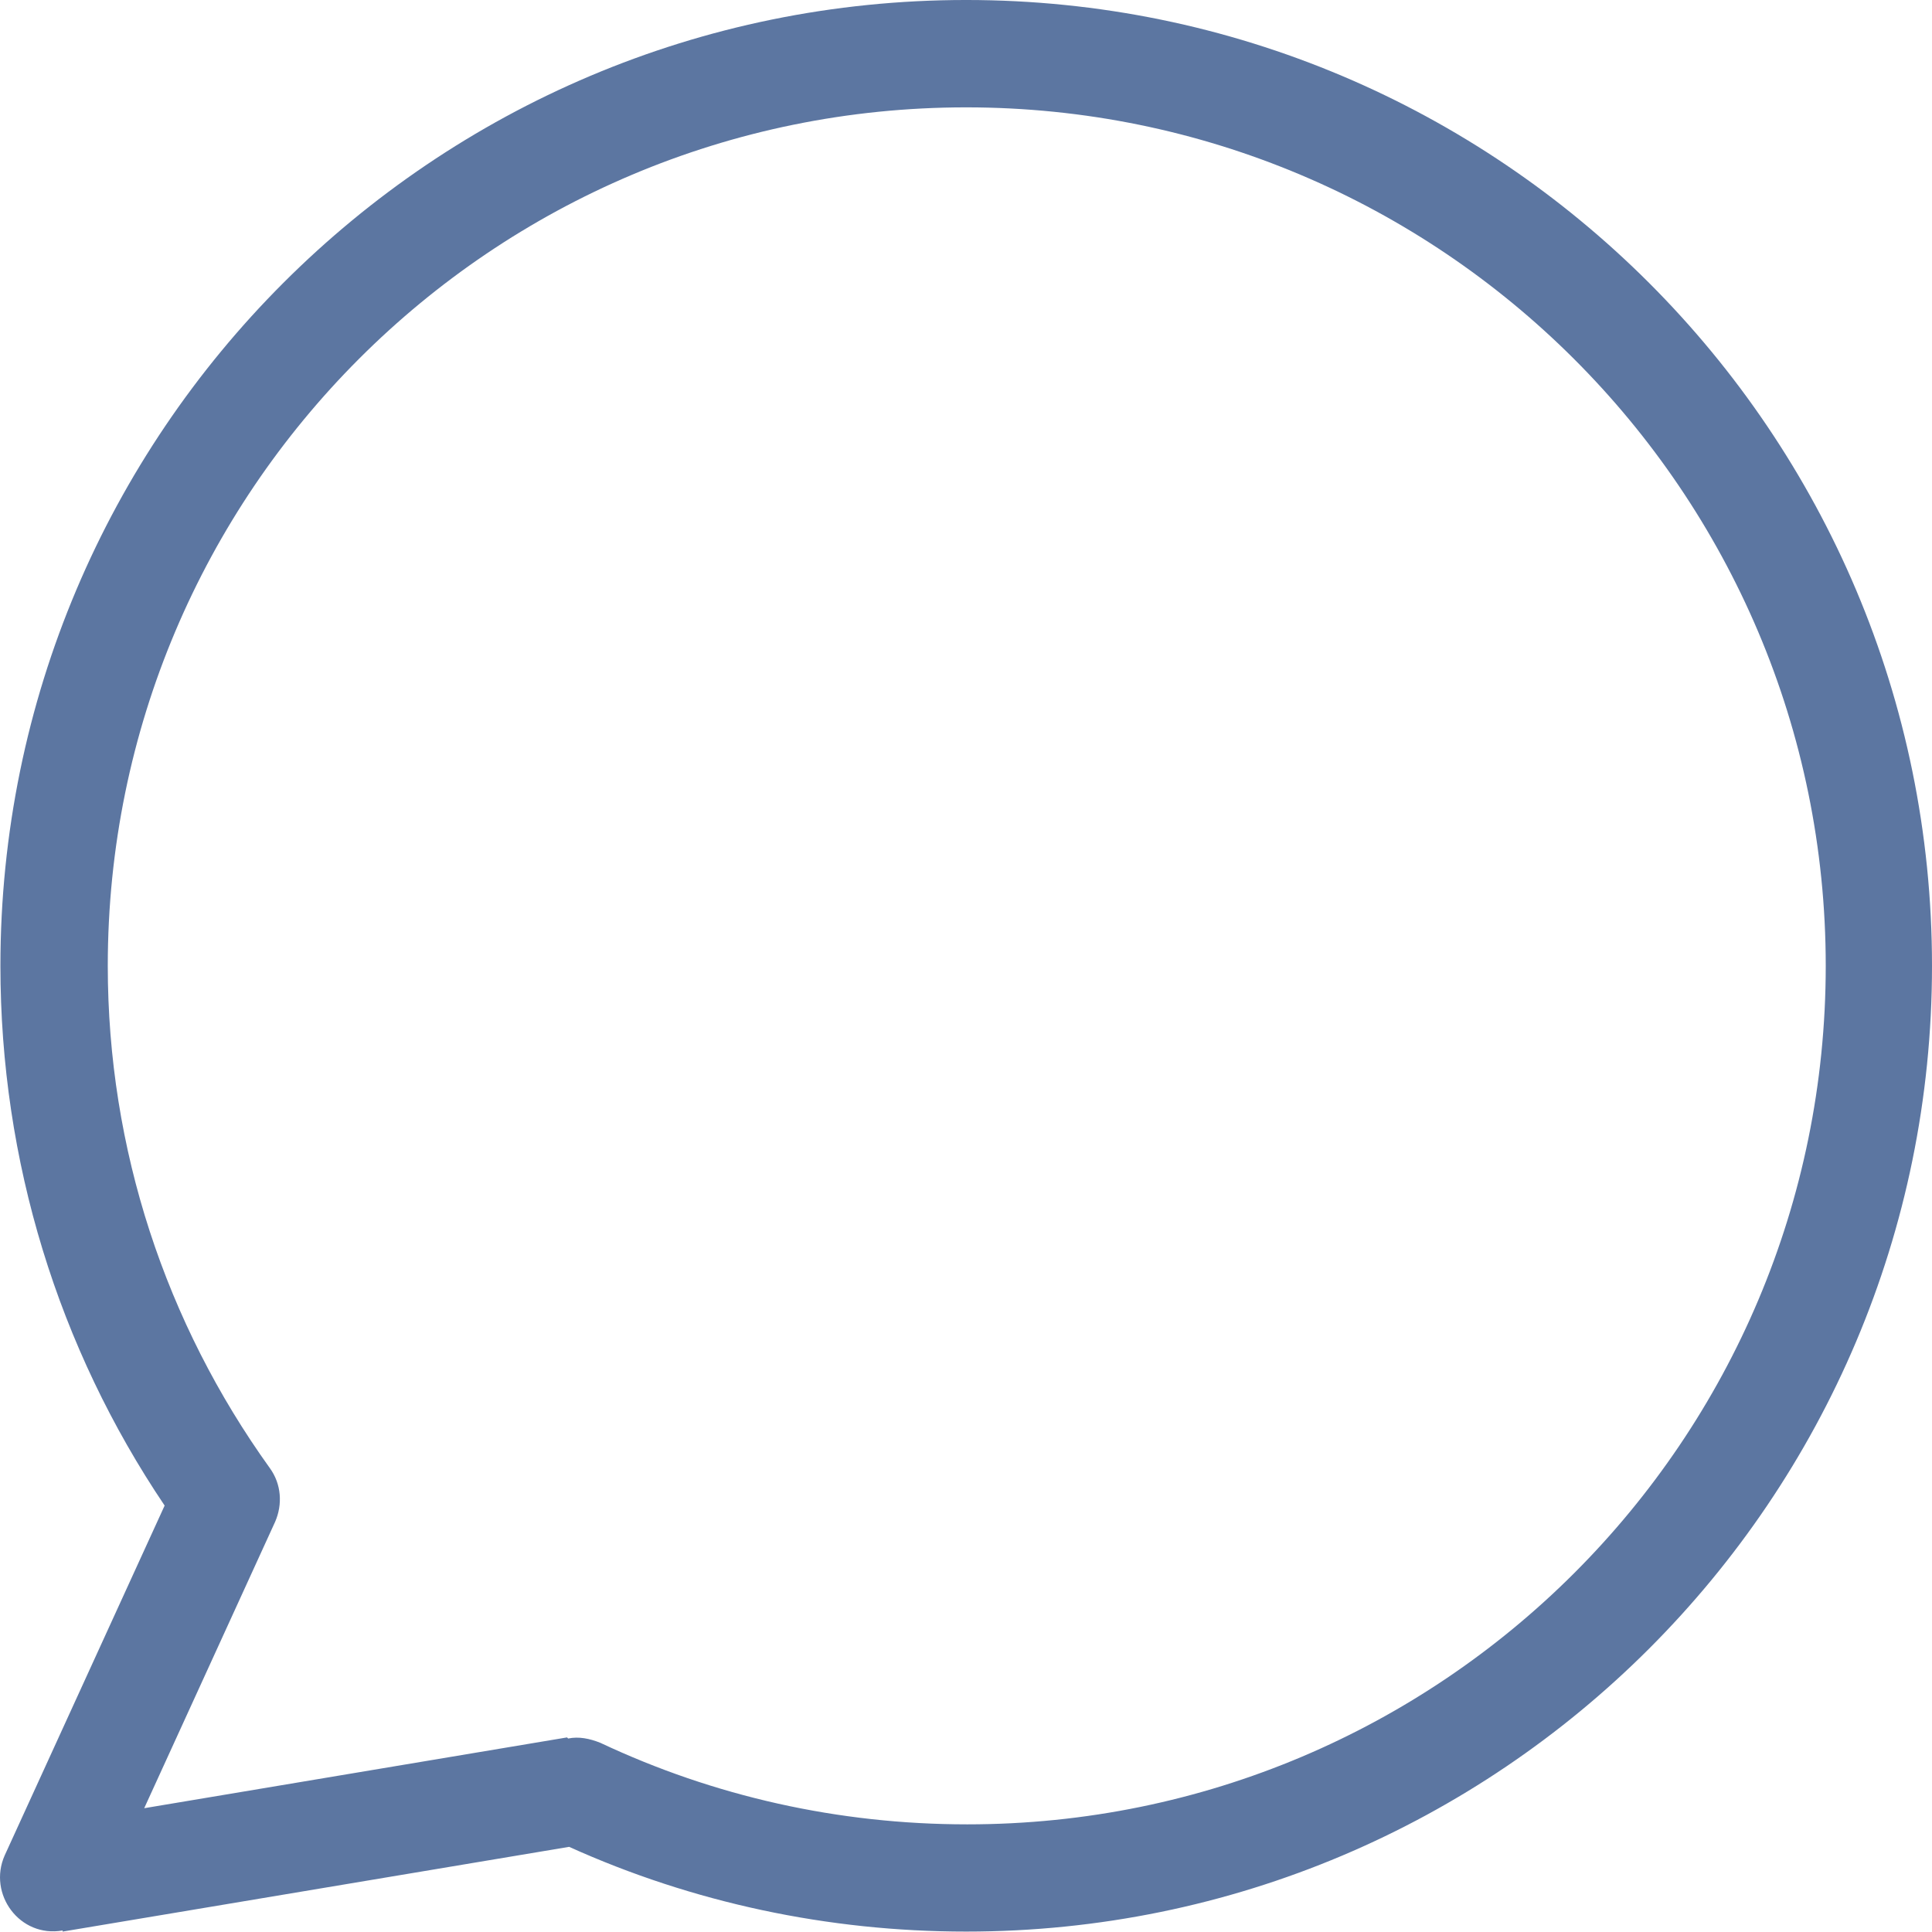
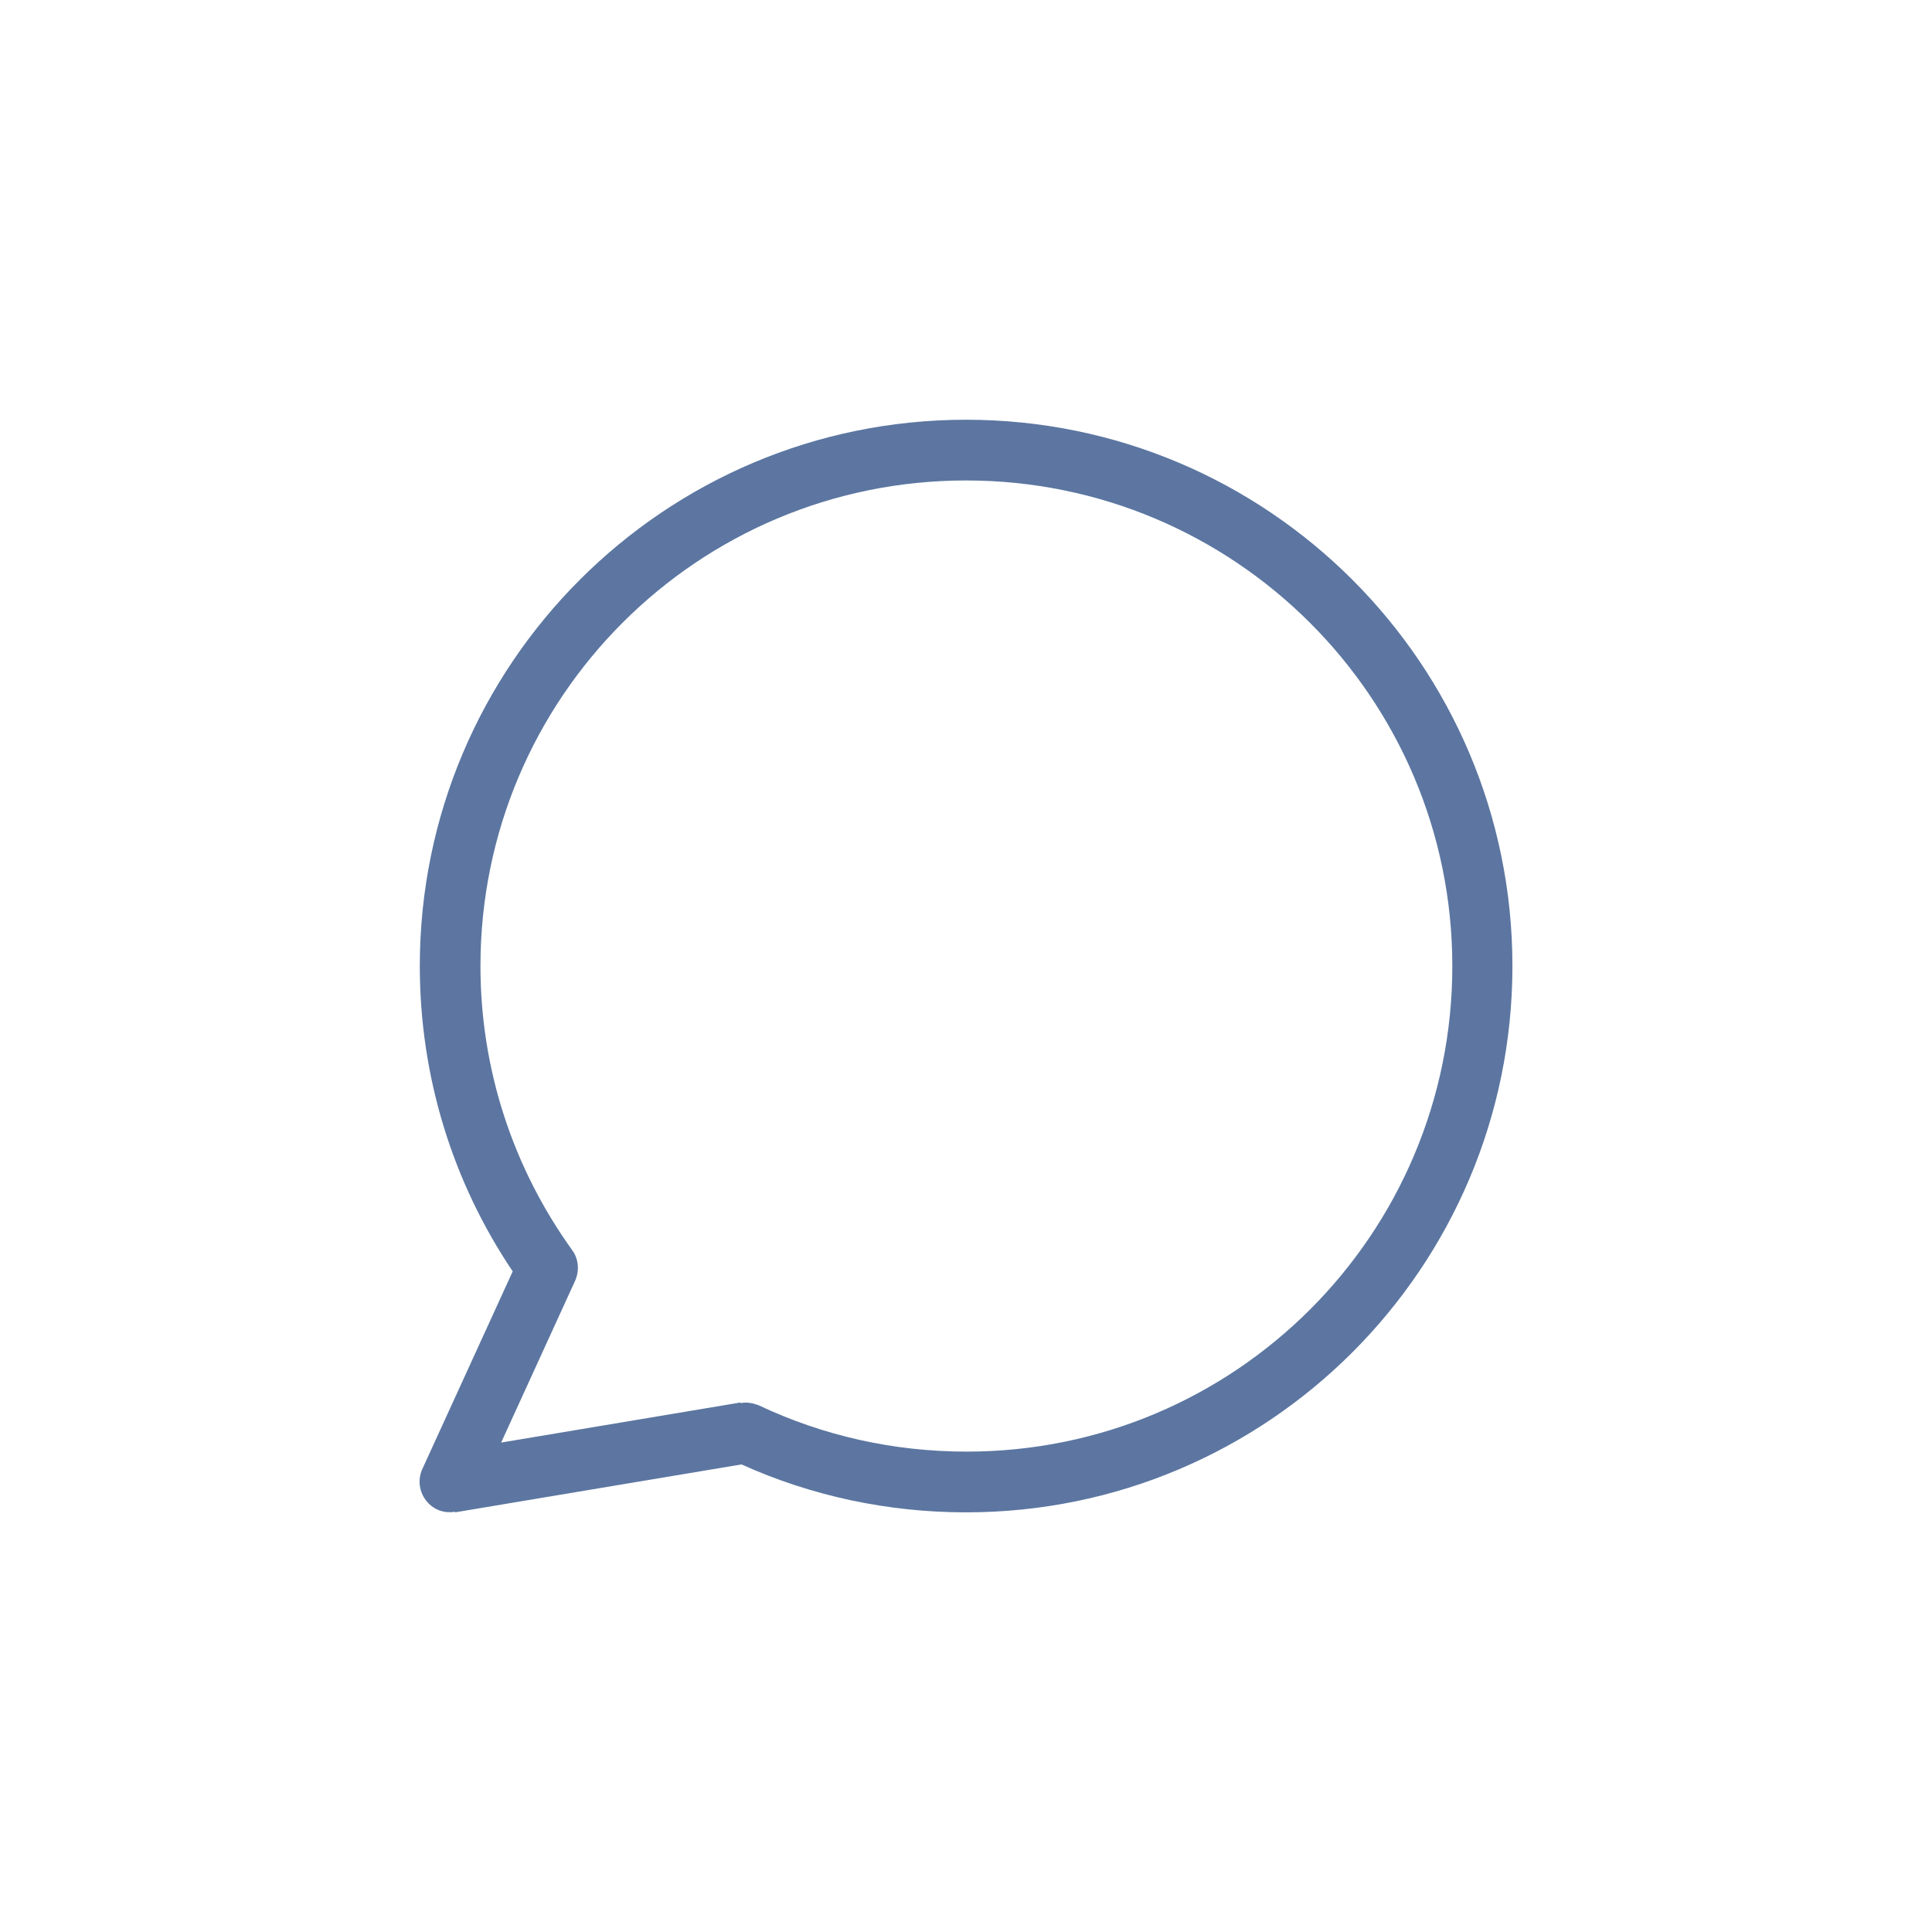
- <svg xmlns="http://www.w3.org/2000/svg" version="1.1" viewBox="-910.5 -3357.981 14 13.997" width="14" height="13.997">
+ <svg xmlns="http://www.w3.org/2000/svg" version="1.1" viewBox="-854.649 -2973.769 24.75 24.75" width="24.75" height="24.75">
  <defs />
-   <g id="SOURCES" stroke-dasharray="none" stroke="none" stroke-opacity="1" fill="none" fill-opacity="1">
-     <g id="SOURCES_Calque_2">
-       <g id="Group_9815">
-         <g id="Graphic_9816">
-           <path d="M -906.383 -3345.383 C -906.306 -3345.399 -906.228 -3345.383 -906.15 -3345.352 C -905.326 -3344.964 -904.424 -3344.761 -903.491 -3344.761 C -900.054 -3344.761 -897.27 -3347.545 -897.27 -3350.982 C -897.27 -3354.419 -900.062 -3357.203 -903.499 -3357.203 C -906.936 -3357.203 -909.719 -3354.419 -909.719 -3350.982 C -909.719 -3349.653 -909.299 -3348.393 -908.545 -3347.343 C -908.46 -3347.226 -908.452 -3347.079 -908.506 -3346.954 L -909.455 -3344.878 L -906.391 -3345.391 Z M -910.046 -3343.992 C -910.357 -3343.937 -910.59 -3344.256 -910.466 -3344.536 L -909.307 -3347.071 C -910.077 -3348.214 -910.497 -3349.567 -910.497 -3350.982 C -910.497 -3354.847 -907.363 -3357.981 -903.499 -3357.981 C -899.634 -3357.981 -896.5 -3354.847 -896.5 -3350.982 C -896.5 -3347.118 -899.634 -3343.984 -903.499 -3343.984 C -904.502 -3343.984 -905.481 -3344.194 -906.376 -3344.598 L -910.046 -3343.984 Z" fill="#5c76a1" />
+   <g id="SOURCES" fill="none" stroke="none" stroke-dasharray="none" fill-opacity="1" stroke-opacity="1">
+     <g id="SOURCES_Light">
+       <g id="Group_12734">
+         <g id="Group_9815">
+           <g id="Graphic_9816">
+             <path d="M -845.158 -2955.795 C -845.08 -2955.81 -845.002 -2955.795 -844.924 -2955.764 C -844.1 -2955.375 -843.198 -2955.173 -842.265 -2955.173 C -838.828 -2955.173 -836.044 -2957.956 -836.044 -2961.394 C -836.044 -2964.831 -838.836 -2967.614 -842.273 -2967.614 C -845.71 -2967.614 -848.494 -2964.831 -848.494 -2961.394 C -848.494 -2960.064 -848.074 -2958.804 -847.319 -2957.754 C -847.234 -2957.638 -847.226 -2957.49 -847.28 -2957.365 L -848.229 -2955.289 L -845.165 -2955.802 Z M -848.82 -2954.403 C -849.131 -2954.348 -849.364 -2954.667 -849.24 -2954.947 L -848.081 -2957.482 C -848.851 -2958.625 -849.271 -2959.978 -849.271 -2961.394 C -849.271 -2965.258 -846.137 -2968.392 -842.273 -2968.392 C -838.408 -2968.392 -835.274 -2965.258 -835.274 -2961.394 C -835.274 -2957.529 -838.408 -2954.395 -842.273 -2954.395 C -843.276 -2954.395 -844.255 -2954.605 -845.15 -2955.009 L -848.82 -2954.395 Z" fill="#5c76a1" />
+           </g>
        </g>
+         <g id="Graphic_12706" />
      </g>
    </g>
  </g>
</svg>
